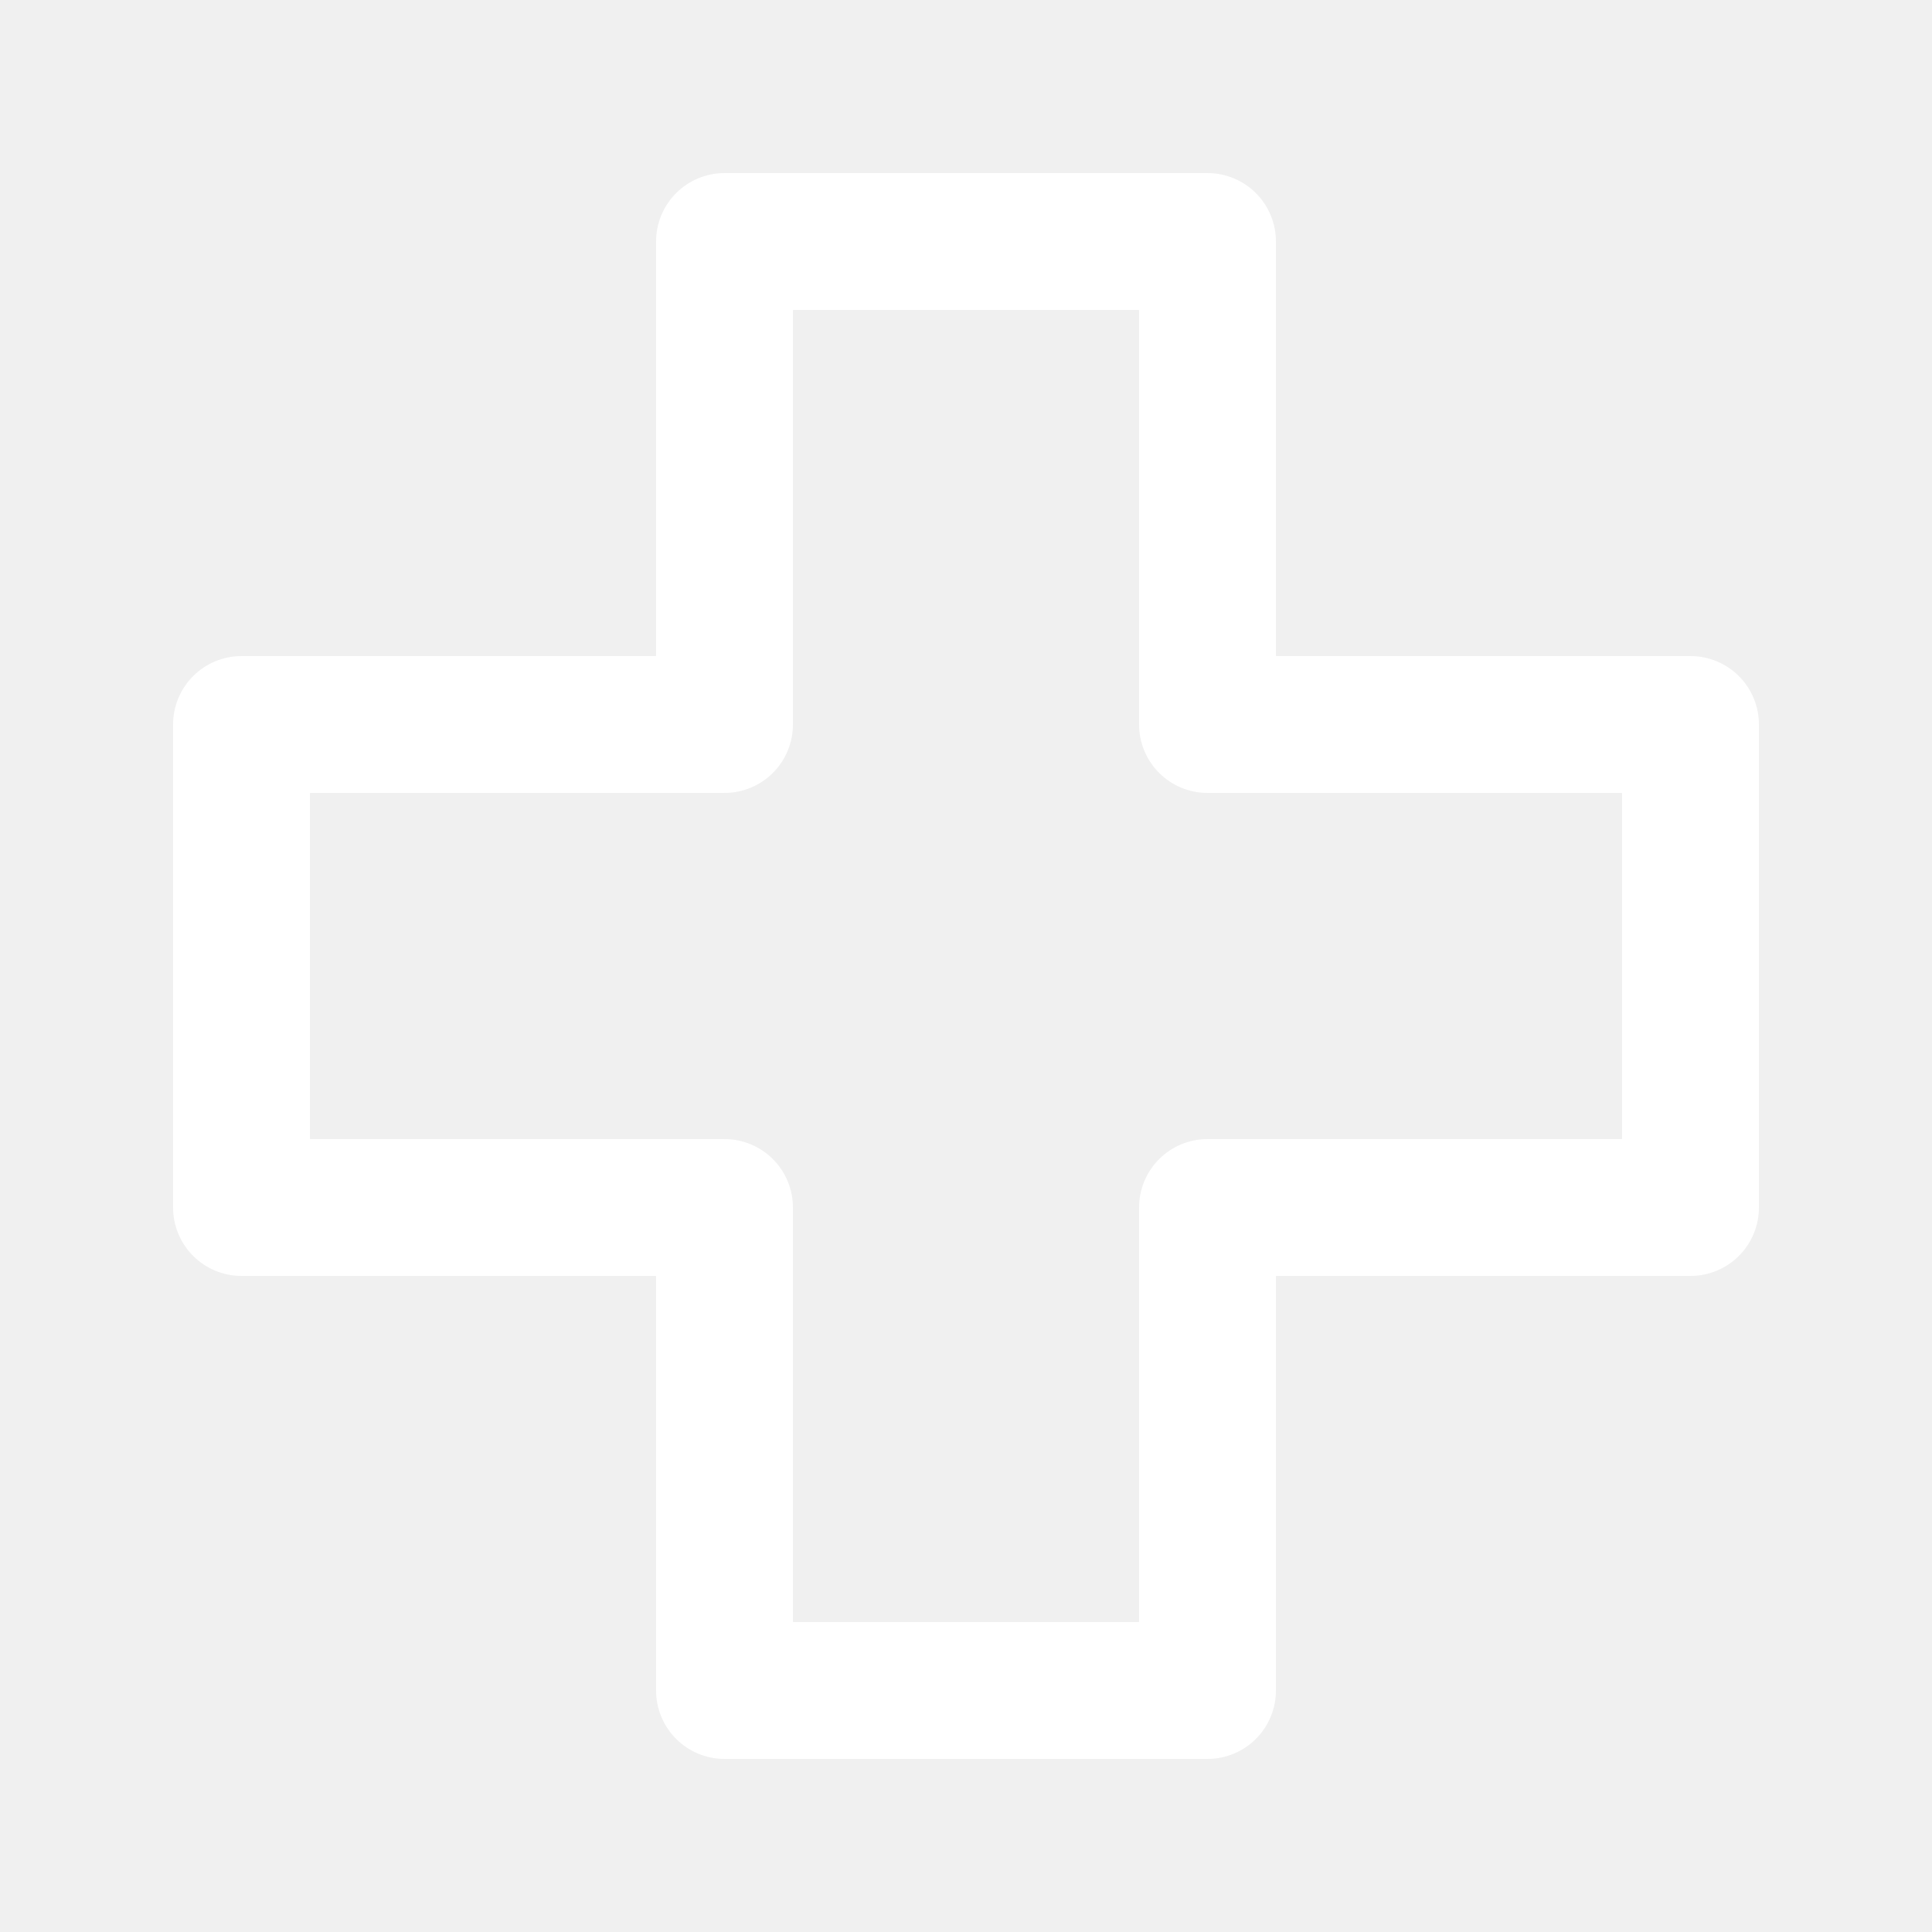
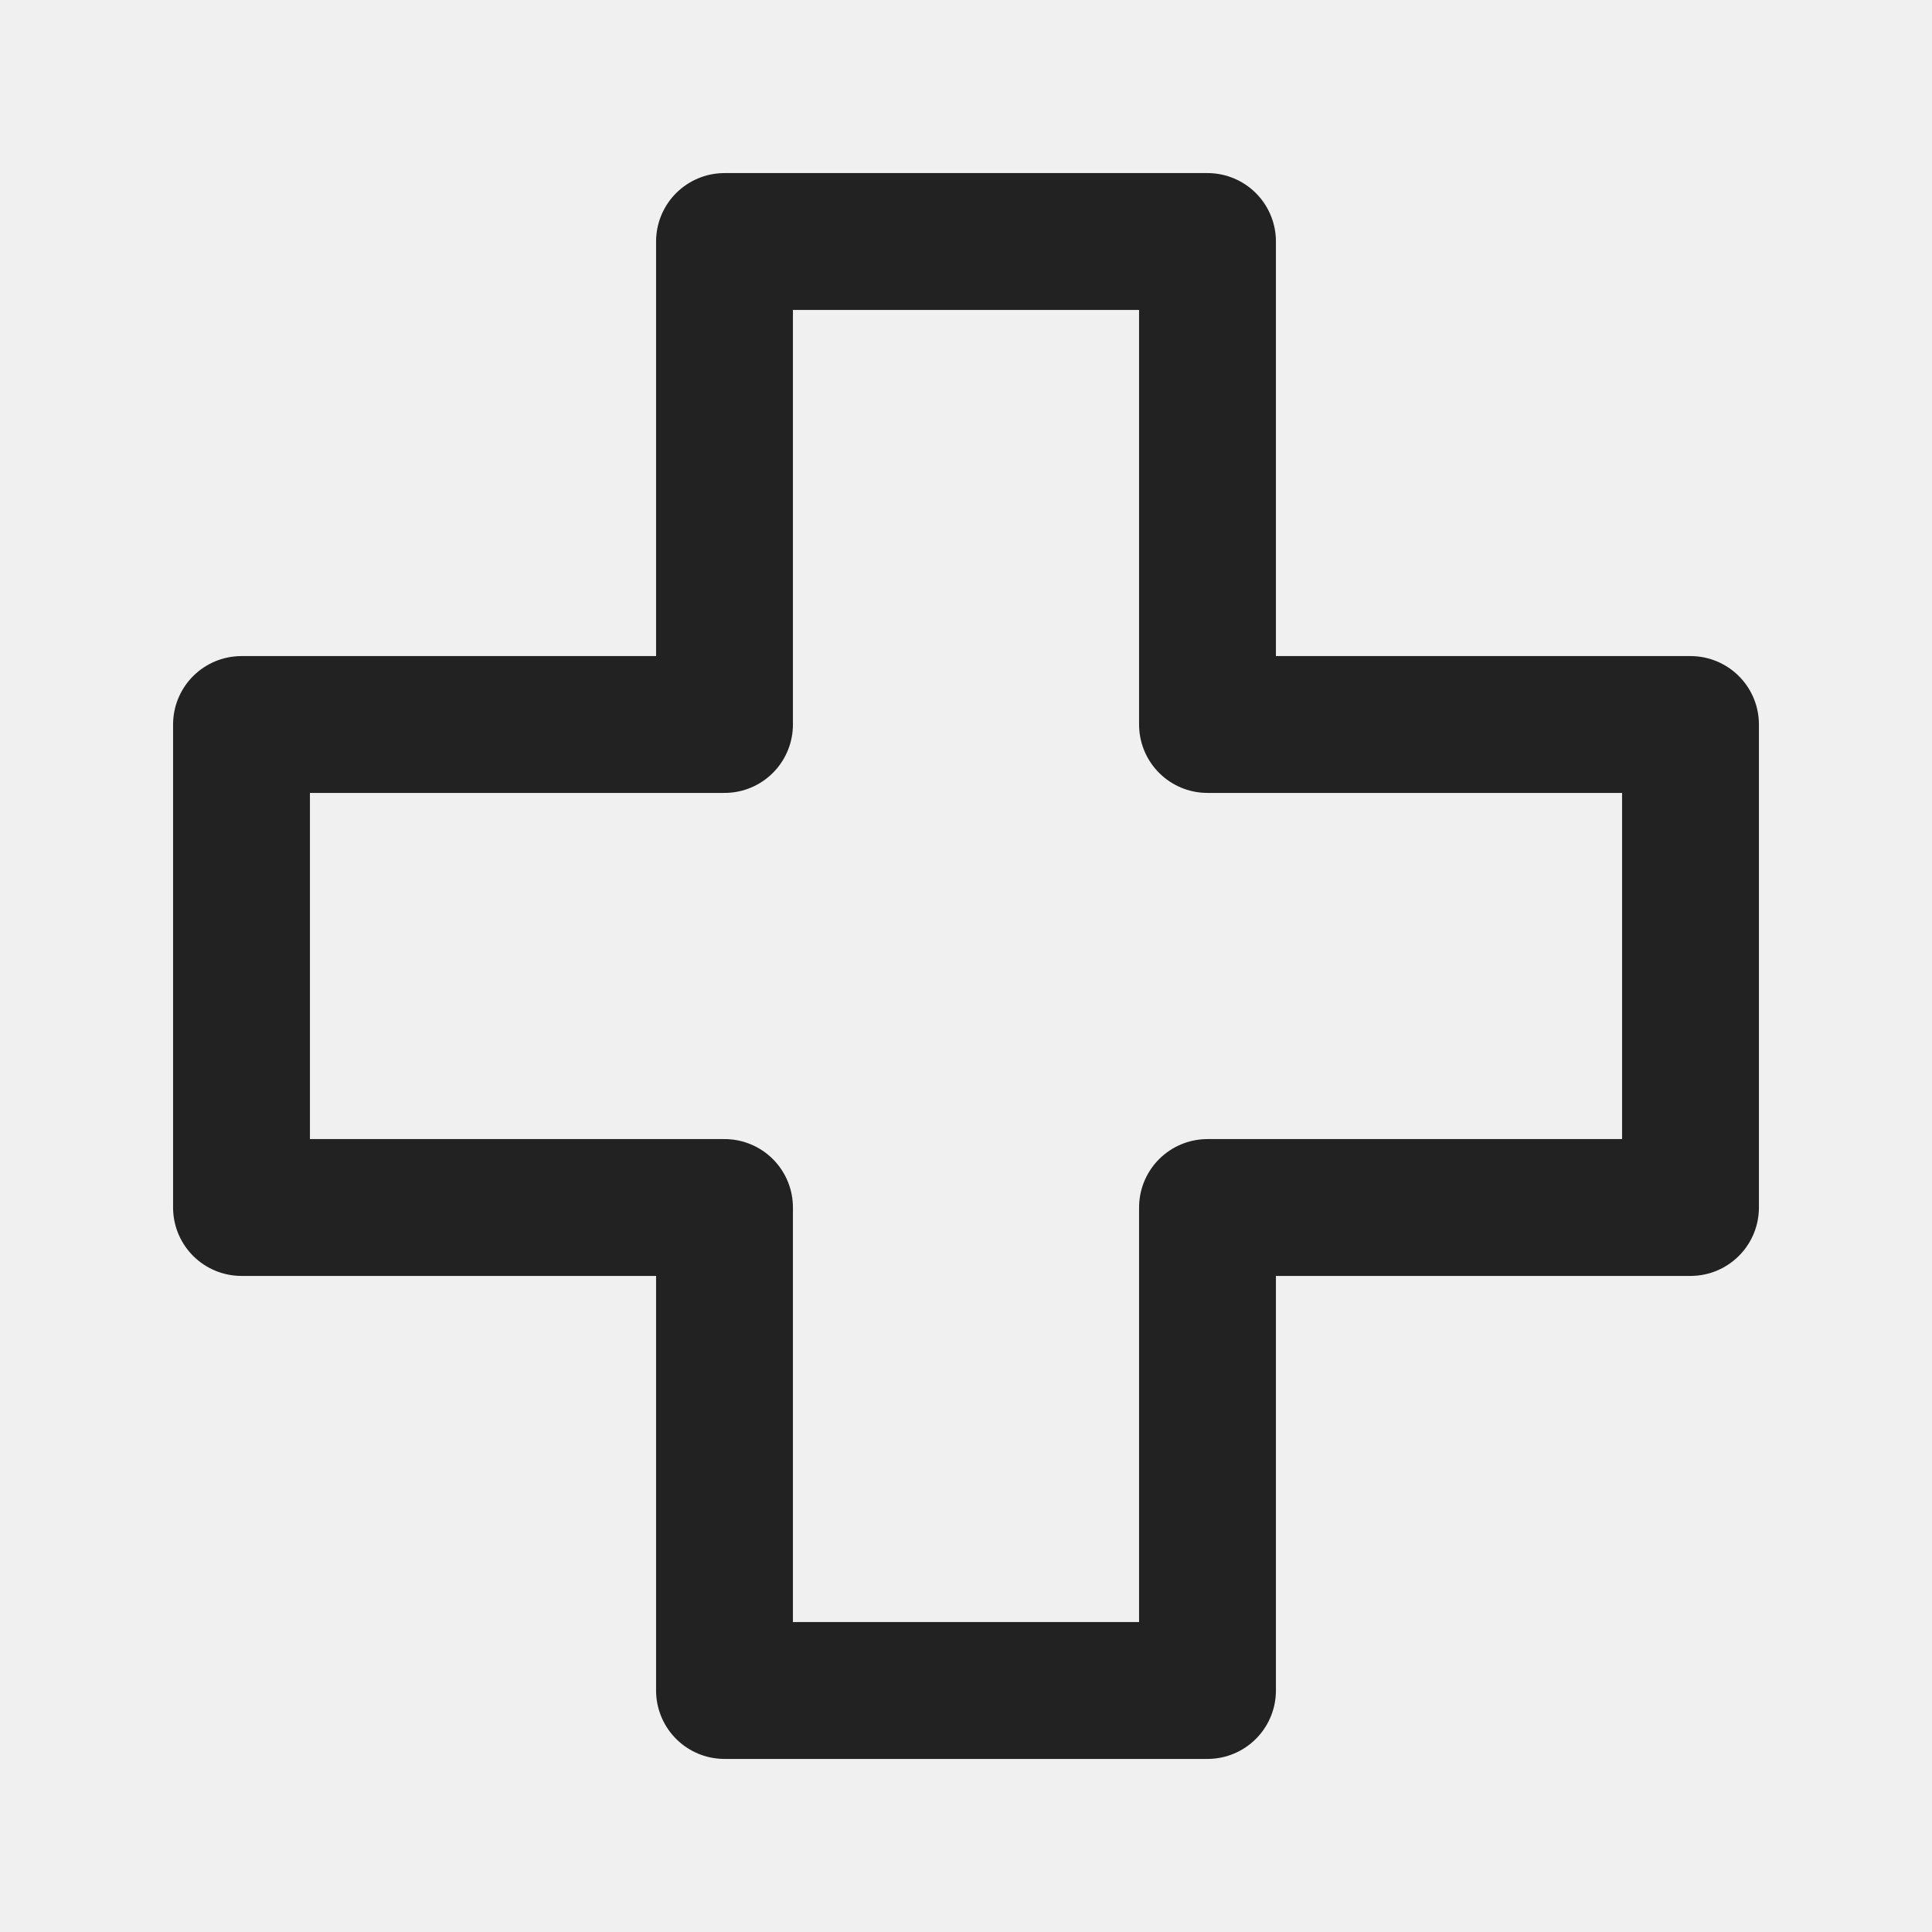
- <svg xmlns="http://www.w3.org/2000/svg" viewBox="0 0 24 24" fill="none" stroke="#fff" stroke-width="1.7" stroke-linecap="round" stroke-linejoin="round">
+ <svg xmlns="http://www.w3.org/2000/svg" viewBox="0 0 24 24" fill="none" stroke="#222" stroke-width="1.7" stroke-linecap="round" stroke-linejoin="round">
  <path d="M9 3h6v6h6v6h-6v6H9v-6H3V9h6Z" />
</svg>
